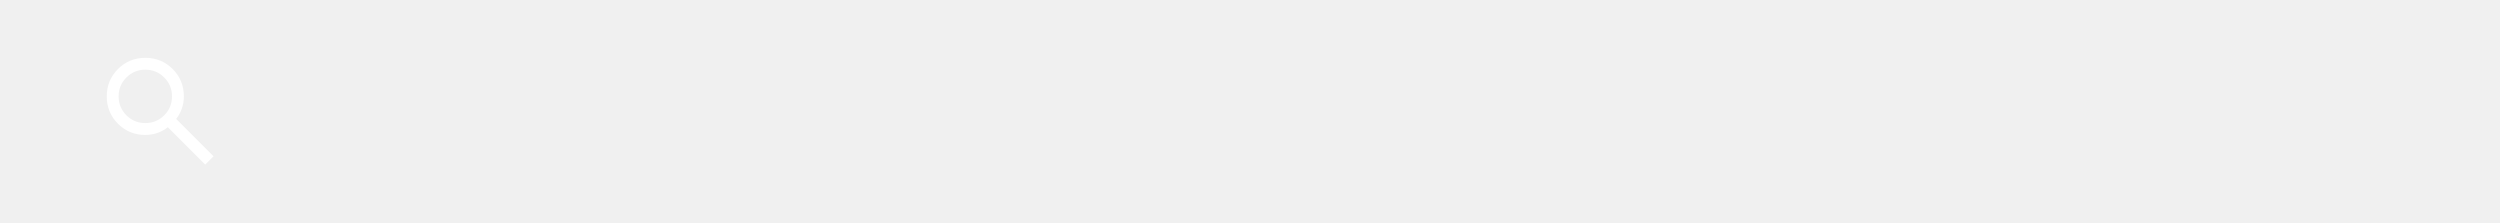
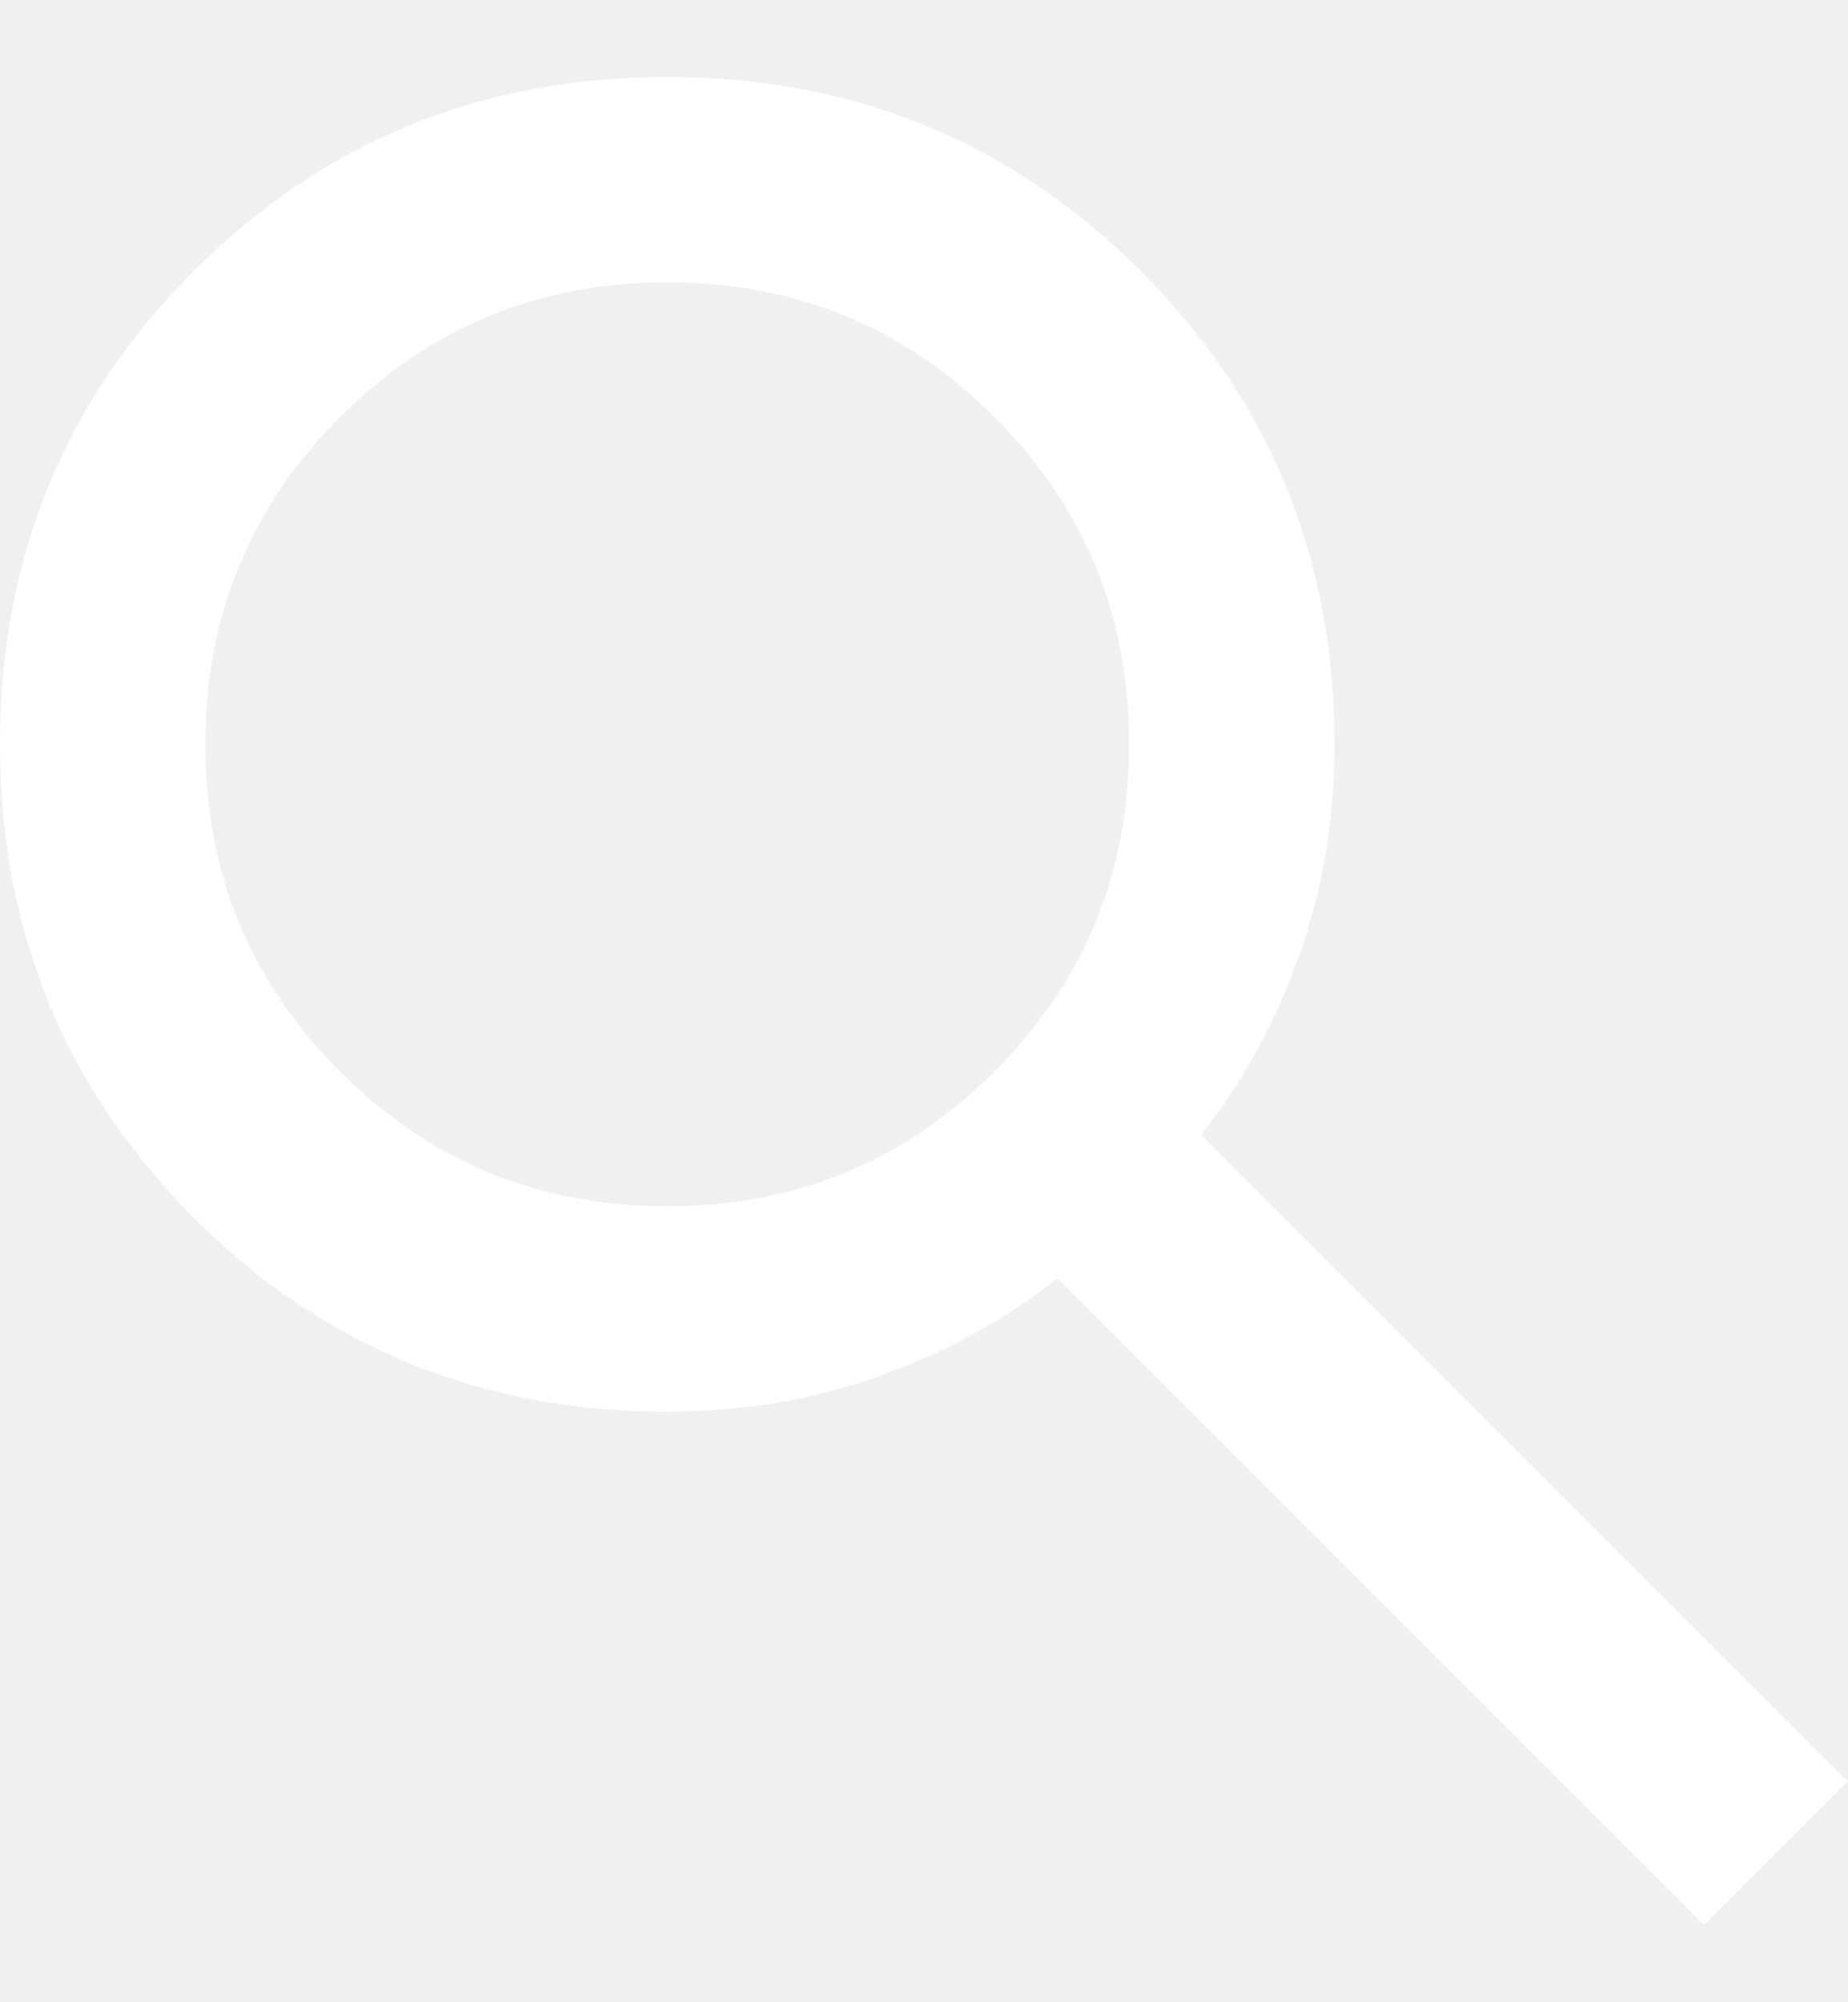
- <svg xmlns="http://www.w3.org/2000/svg" width="281" height="25" viewBox="0 0 281 25" fill="none">
-   <path d="M23.067 18.5L18.867 14.3C18.533 14.567 18.15 14.778 17.717 14.933C17.283 15.089 16.822 15.167 16.333 15.167C15.122 15.167 14.097 14.747 13.259 13.908C12.42 13.069 12 12.044 12 10.833C12 9.622 12.42 8.597 13.259 7.759C14.098 6.92 15.123 6.5 16.333 6.5C17.544 6.5 18.569 6.92 19.408 7.759C20.247 8.598 20.666 9.623 20.667 10.833C20.667 11.322 20.589 11.783 20.433 12.217C20.278 12.65 20.067 13.033 19.8 13.367L24 17.567L23.067 18.5ZM16.333 13.833C17.167 13.833 17.875 13.542 18.459 12.958C19.042 12.374 19.334 11.666 19.333 10.833C19.333 10 19.042 9.292 18.458 8.708C17.874 8.124 17.166 7.833 16.333 7.833C15.5 7.833 14.792 8.125 14.208 8.709C13.624 9.292 13.333 10 13.333 10.833C13.333 11.667 13.625 12.375 14.209 12.959C14.792 13.542 15.5 13.834 16.333 13.833Z" fill="white" />
+ <svg xmlns="http://www.w3.org/2000/svg" width="12" height="13" viewBox="0 0 12 13" fill="none">
+   <path d="M11.067 12.5L6.867 8.3C6.533 8.567 6.15 8.778 5.717 8.933C5.283 9.089 4.822 9.167 4.333 9.167C3.122 9.167 2.097 8.747 1.259 7.908C0.42 7.069 0 6.044 0 4.833C0 3.622 0.42 2.597 1.259 1.759C2.098 0.92 3.123 0.5 4.333 0.5C5.544 0.5 6.569 0.92 7.408 1.759C8.247 2.598 8.666 3.623 8.667 4.833C8.667 5.322 8.589 5.783 8.433 6.217C8.278 6.65 8.067 7.033 7.8 7.367L12 11.567L11.067 12.5ZM4.333 7.833C5.167 7.833 5.875 7.542 6.459 6.958C7.042 6.374 7.334 5.666 7.333 4.833C7.333 4 7.042 3.292 6.458 2.708C5.874 2.124 5.166 1.833 4.333 1.833C3.5 1.833 2.792 2.125 2.208 2.709C1.624 3.292 1.333 4 1.333 4.833C1.333 5.667 1.625 6.375 2.209 6.959C2.792 7.542 3.5 7.834 4.333 7.833Z" fill="white" />
</svg>
